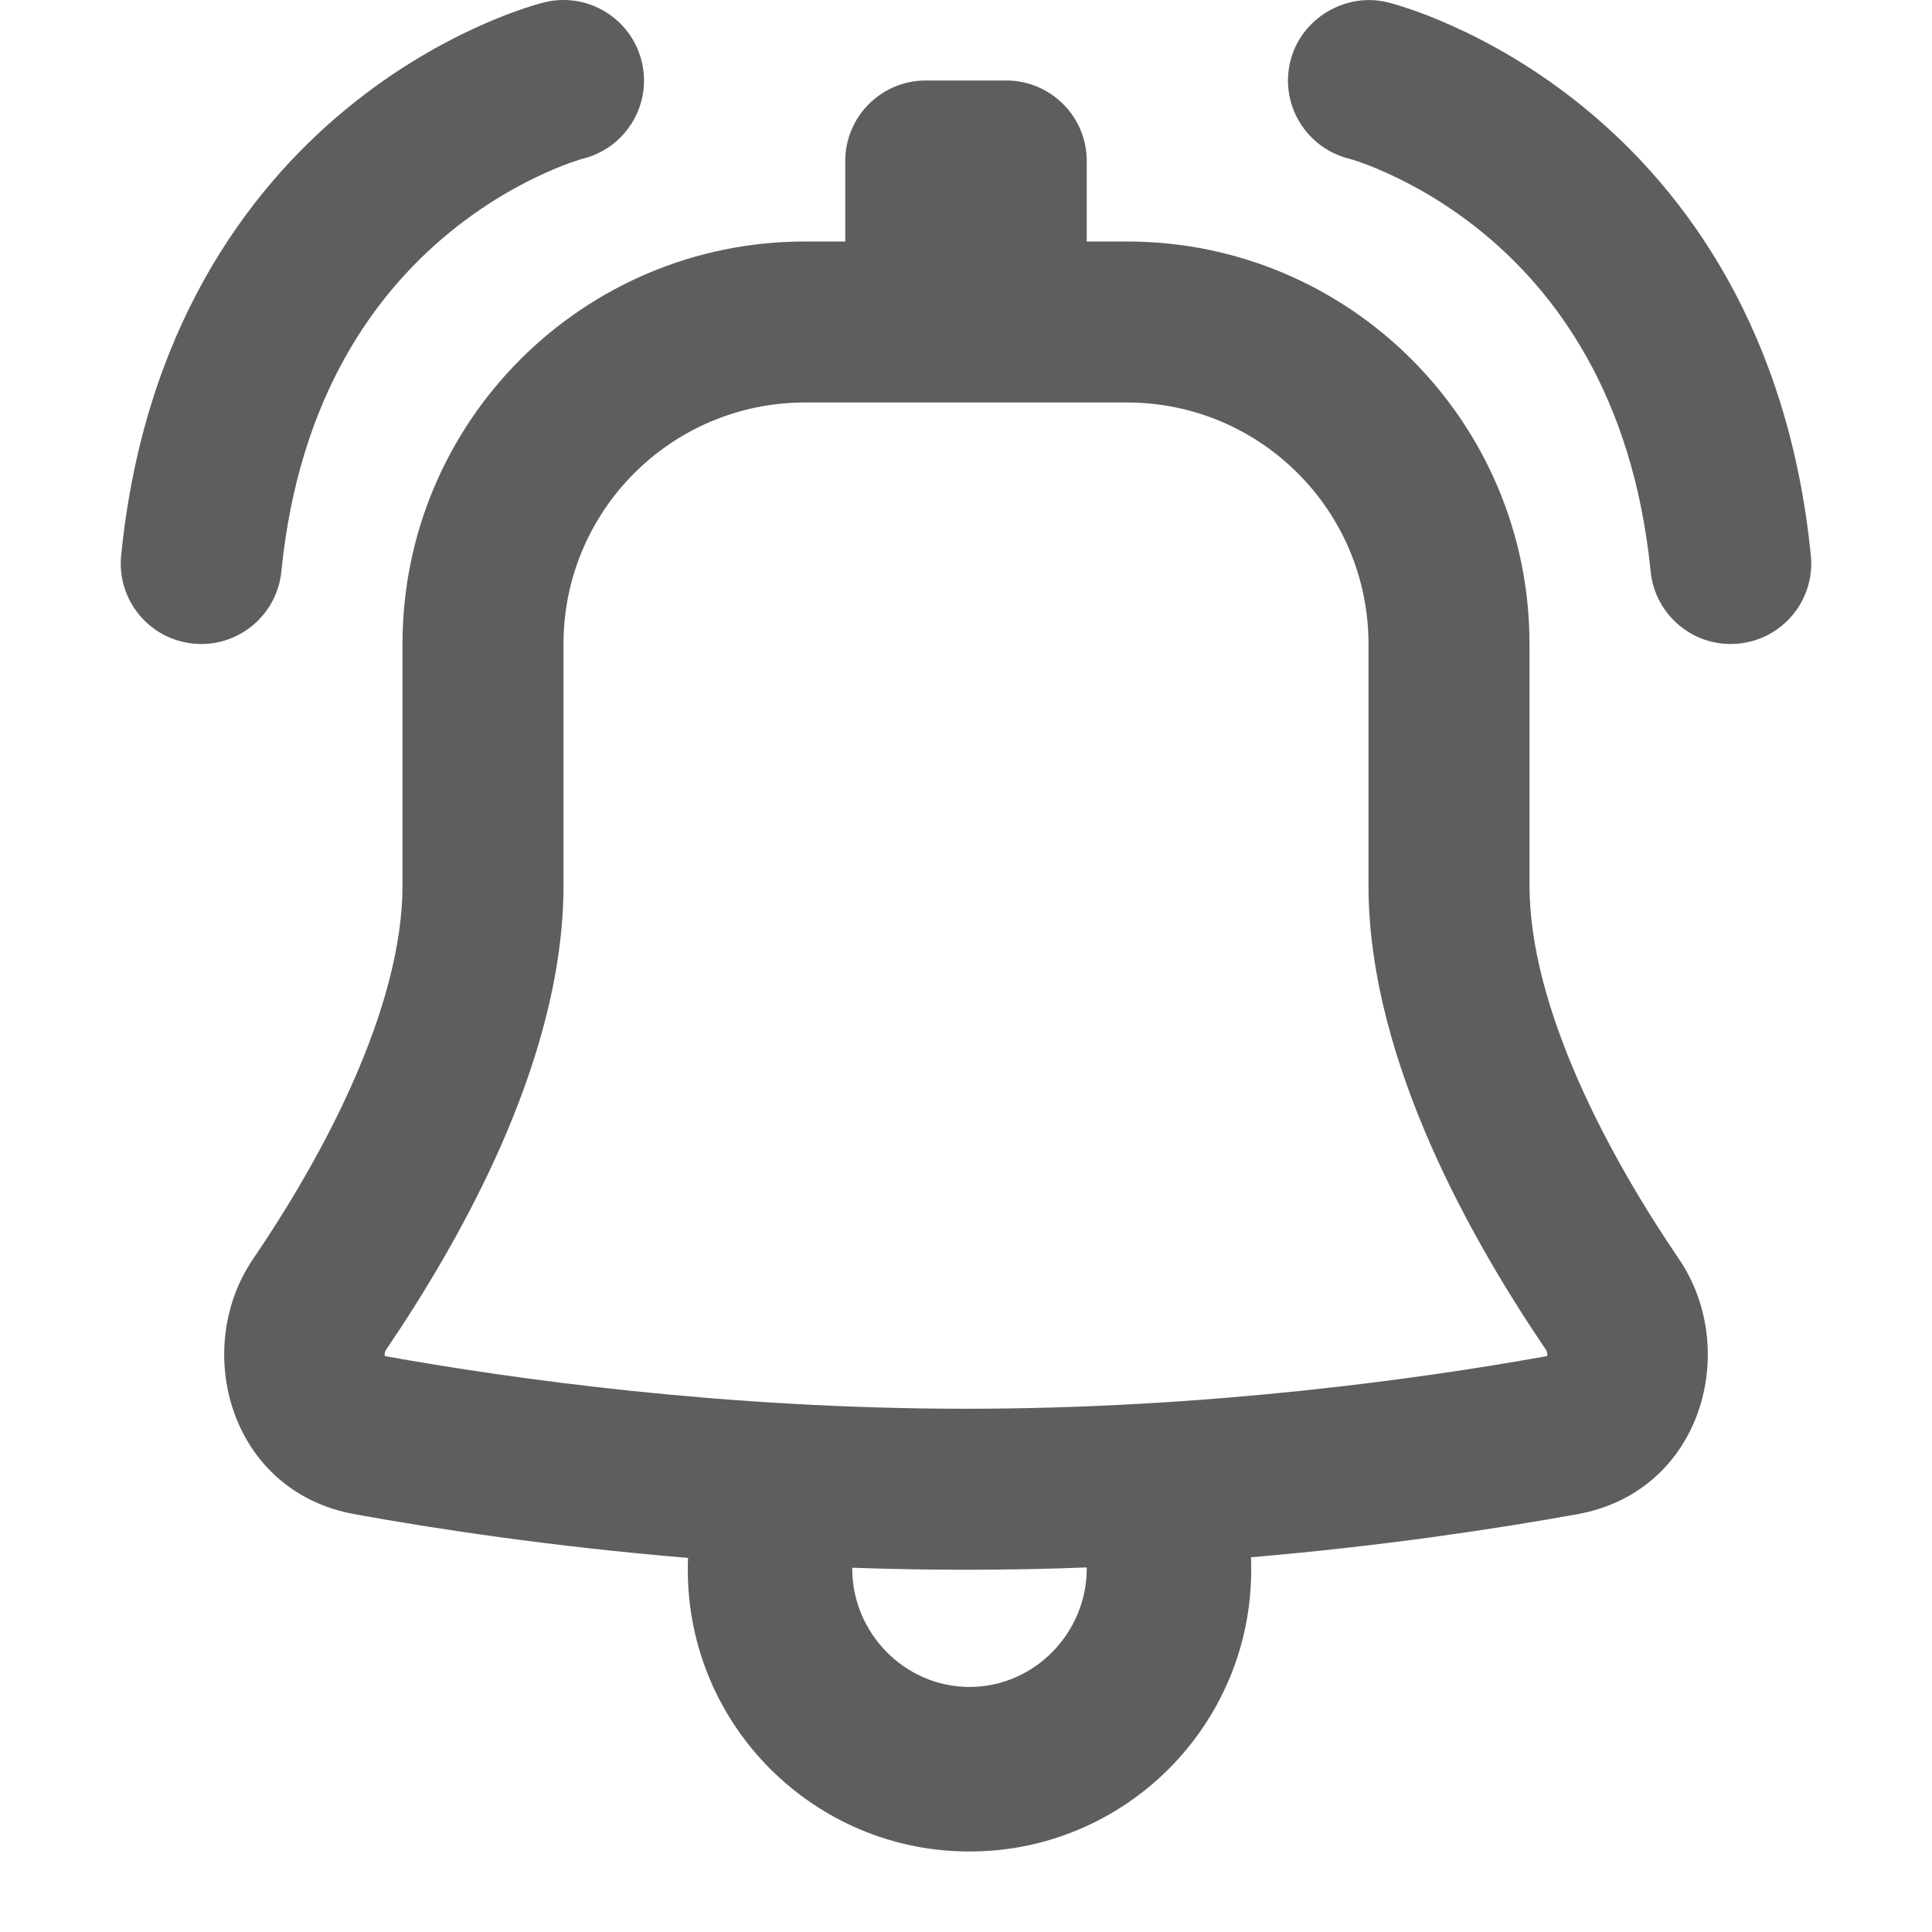
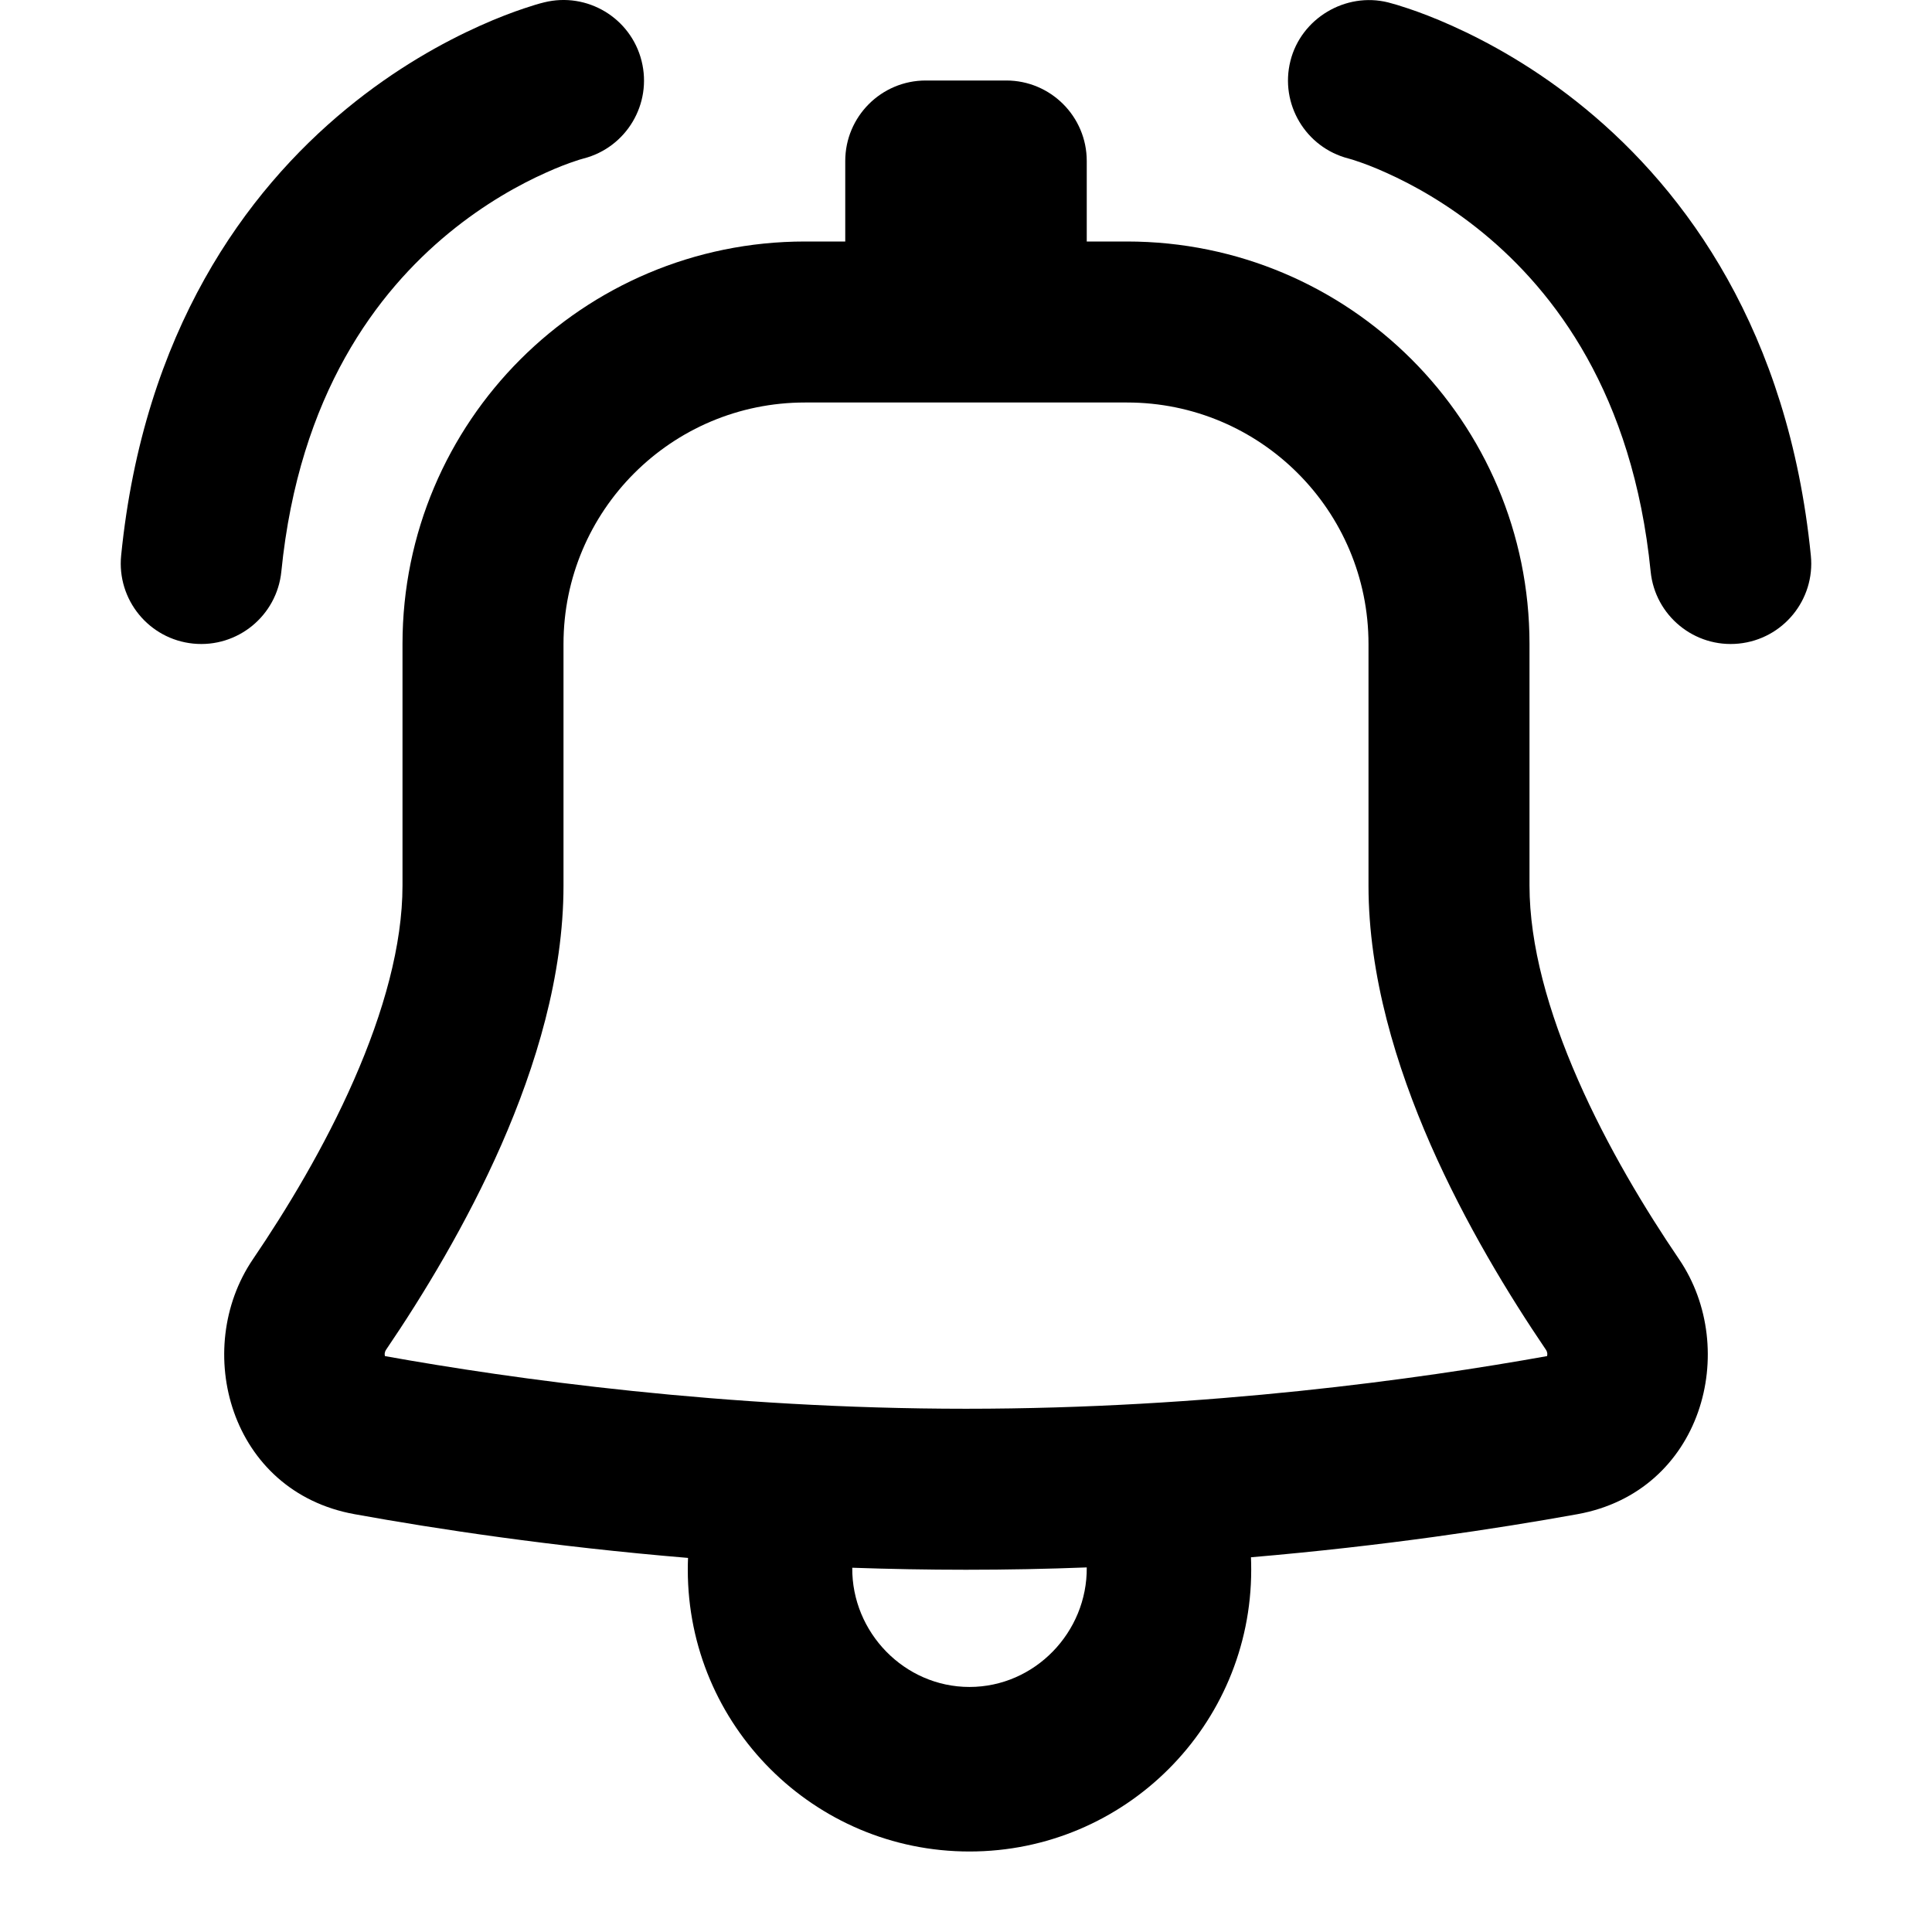
<svg xmlns="http://www.w3.org/2000/svg" width="64px" height="64px" viewBox="0 0 24 24" fill="none">
  <g id="SVGRepo_bgCarrier" stroke-width="0" />
  <g id="SVGRepo_tracerCarrier" stroke-linecap="round" stroke-linejoin="round" />
  <g id="SVGRepo_iconCarrier">
-     <path fill-rule="evenodd" clip-rule="evenodd" d="M11.5 1C10.948 1 10.5 1.448 10.5 2V3H10C7.239 3 5 5.238 5 8V11C5 11.738 4.767 12.572 4.397 13.415C4.032 14.248 3.559 15.029 3.141 15.644C2.382 16.762 2.852 18.53 4.406 18.81C5.421 18.994 6.857 19.212 8.547 19.353C8.545 19.401 8.544 19.451 8.544 19.5C8.544 21.433 10.111 23 12.043 23C13.976 23 15.543 21.433 15.543 19.5C15.543 19.448 15.542 19.397 15.54 19.345C17.192 19.204 18.596 18.99 19.594 18.81C21.148 18.53 21.618 16.762 20.859 15.644C20.441 15.029 19.968 14.248 19.603 13.415C19.233 12.572 19 11.738 19 11V8C19 5.238 16.761 3 14 3H13.5V2C13.5 1.448 13.052 1 12.5 1H11.5ZM12 19.5C12.511 19.5 13.012 19.49 13.5 19.471C13.508 20.276 12.854 20.956 12.043 20.956C11.235 20.956 10.58 20.278 10.587 19.475C11.047 19.491 11.519 19.5 12 19.5ZM10 5C8.343 5 7 6.343 7 8V11C7 12.123 6.655 13.246 6.229 14.219C5.798 15.2 5.255 16.091 4.796 16.767C4.786 16.782 4.781 16.797 4.779 16.811C4.778 16.824 4.779 16.836 4.782 16.846C6.364 17.13 9 17.5 12 17.5C14.999 17.5 17.636 17.13 19.218 16.846C19.221 16.836 19.222 16.824 19.221 16.811C19.219 16.797 19.214 16.782 19.204 16.767C18.745 16.091 18.202 15.2 17.771 14.219C17.345 13.246 17 12.123 17 11V8C17 6.343 15.657 5 14 5H10Z" fill="#5e5e5e" />
-     <path fill-rule="evenodd" clip-rule="evenodd" d="M16.03 0.757C16.162 0.228 16.715 -0.102 17.244 0.03C17.313 0.048 17.379 0.067 17.492 0.105C17.63 0.151 17.818 0.221 18.042 0.322C18.489 0.523 19.085 0.848 19.698 1.353C20.943 2.378 22.216 4.111 22.495 6.901C22.55 7.45 22.149 7.94 21.599 7.995C21.05 8.05 20.56 7.649 20.505 7.1C20.284 4.889 19.307 3.622 18.427 2.897C17.977 2.527 17.542 2.29 17.223 2.147C17.064 2.075 16.937 2.028 16.854 2.001C16.82 1.989 16.786 1.978 16.751 1.969C16.219 1.832 15.896 1.291 16.03 0.757Z" fill="#5e5e5e" />
-     <path fill-rule="evenodd" clip-rule="evenodd" d="M7.97 0.757C7.836 0.222 7.293 -0.104 6.757 0.03C6.688 0.047 6.622 0.067 6.508 0.105C6.371 0.151 6.182 0.221 5.958 0.322C5.511 0.523 4.915 0.848 4.302 1.353C3.057 2.378 1.784 4.111 1.505 6.9C1.45 7.45 1.851 7.94 2.4 7.995C2.95 8.05 3.44 7.649 3.495 7.099C3.716 4.889 4.693 3.622 5.573 2.897C6.023 2.527 6.458 2.29 6.777 2.147C6.935 2.075 7.063 2.028 7.146 2.001C7.18 1.989 7.214 1.978 7.249 1.969C7.781 1.832 8.104 1.291 7.97 0.757Z" fill="#5e5e5e" />
+     <path fill-rule="evenodd" clip-rule="evenodd" d="M11.5 1C10.948 1 10.5 1.448 10.5 2V3H10C7.239 3 5 5.238 5 8V11C5 11.738 4.767 12.572 4.397 13.415C4.032 14.248 3.559 15.029 3.141 15.644C2.382 16.762 2.852 18.53 4.406 18.81C5.421 18.994 6.857 19.212 8.547 19.353C8.545 19.401 8.544 19.451 8.544 19.5C8.544 21.433 10.111 23 12.043 23C13.976 23 15.543 21.433 15.543 19.5C15.543 19.448 15.542 19.397 15.54 19.345C17.192 19.204 18.596 18.99 19.594 18.81C21.148 18.53 21.618 16.762 20.859 15.644C20.441 15.029 19.968 14.248 19.603 13.415C19.233 12.572 19 11.738 19 11V8C19 5.238 16.761 3 14 3H13.5V2C13.5 1.448 13.052 1 12.5 1H11.5ZM12 19.5C12.511 19.5 13.012 19.49 13.5 19.471C13.508 20.276 12.854 20.956 12.043 20.956C11.235 20.956 10.58 20.278 10.587 19.475C11.047 19.491 11.519 19.5 12 19.5ZM10 5C8.343 5 7 6.343 7 8V11C7 12.123 6.655 13.246 6.229 14.219C5.798 15.2 5.255 16.091 4.796 16.767C4.786 16.782 4.781 16.797 4.779 16.811C4.778 16.824 4.779 16.836 4.782 16.846C6.364 17.13 9 17.5 12 17.5C14.999 17.5 17.636 17.13 19.218 16.846C19.221 16.836 19.222 16.824 19.221 16.811C19.219 16.797 19.214 16.782 19.204 16.767C18.745 16.091 18.202 15.2 17.771 14.219C17.345 13.246 17 12.123 17 11V8C17 6.343 15.657 5 14 5H10Z" fill="#000000" />
+     <path fill-rule="evenodd" clip-rule="evenodd" d="M16.03 0.757C16.162 0.228 16.715 -0.102 17.244 0.03C17.313 0.048 17.379 0.067 17.492 0.105C17.63 0.151 17.818 0.221 18.042 0.322C18.489 0.523 19.085 0.848 19.698 1.353C20.943 2.378 22.216 4.111 22.495 6.901C22.55 7.45 22.149 7.94 21.599 7.995C21.05 8.05 20.56 7.649 20.505 7.1C20.284 4.889 19.307 3.622 18.427 2.897C17.977 2.527 17.542 2.29 17.223 2.147C17.064 2.075 16.937 2.028 16.854 2.001C16.82 1.989 16.786 1.978 16.751 1.969C16.219 1.832 15.896 1.291 16.03 0.757Z" fill="#000000" />
+     <path fill-rule="evenodd" clip-rule="evenodd" d="M7.97 0.757C7.836 0.222 7.293 -0.104 6.757 0.03C6.688 0.047 6.622 0.067 6.508 0.105C6.371 0.151 6.182 0.221 5.958 0.322C5.511 0.523 4.915 0.848 4.302 1.353C3.057 2.378 1.784 4.111 1.505 6.9C1.45 7.45 1.851 7.94 2.4 7.995C2.95 8.05 3.44 7.649 3.495 7.099C3.716 4.889 4.693 3.622 5.573 2.897C6.023 2.527 6.458 2.29 6.777 2.147C6.935 2.075 7.063 2.028 7.146 2.001C7.18 1.989 7.214 1.978 7.249 1.969C7.781 1.832 8.104 1.291 7.97 0.757Z" fill="#000000" />
  </g>
</svg>
